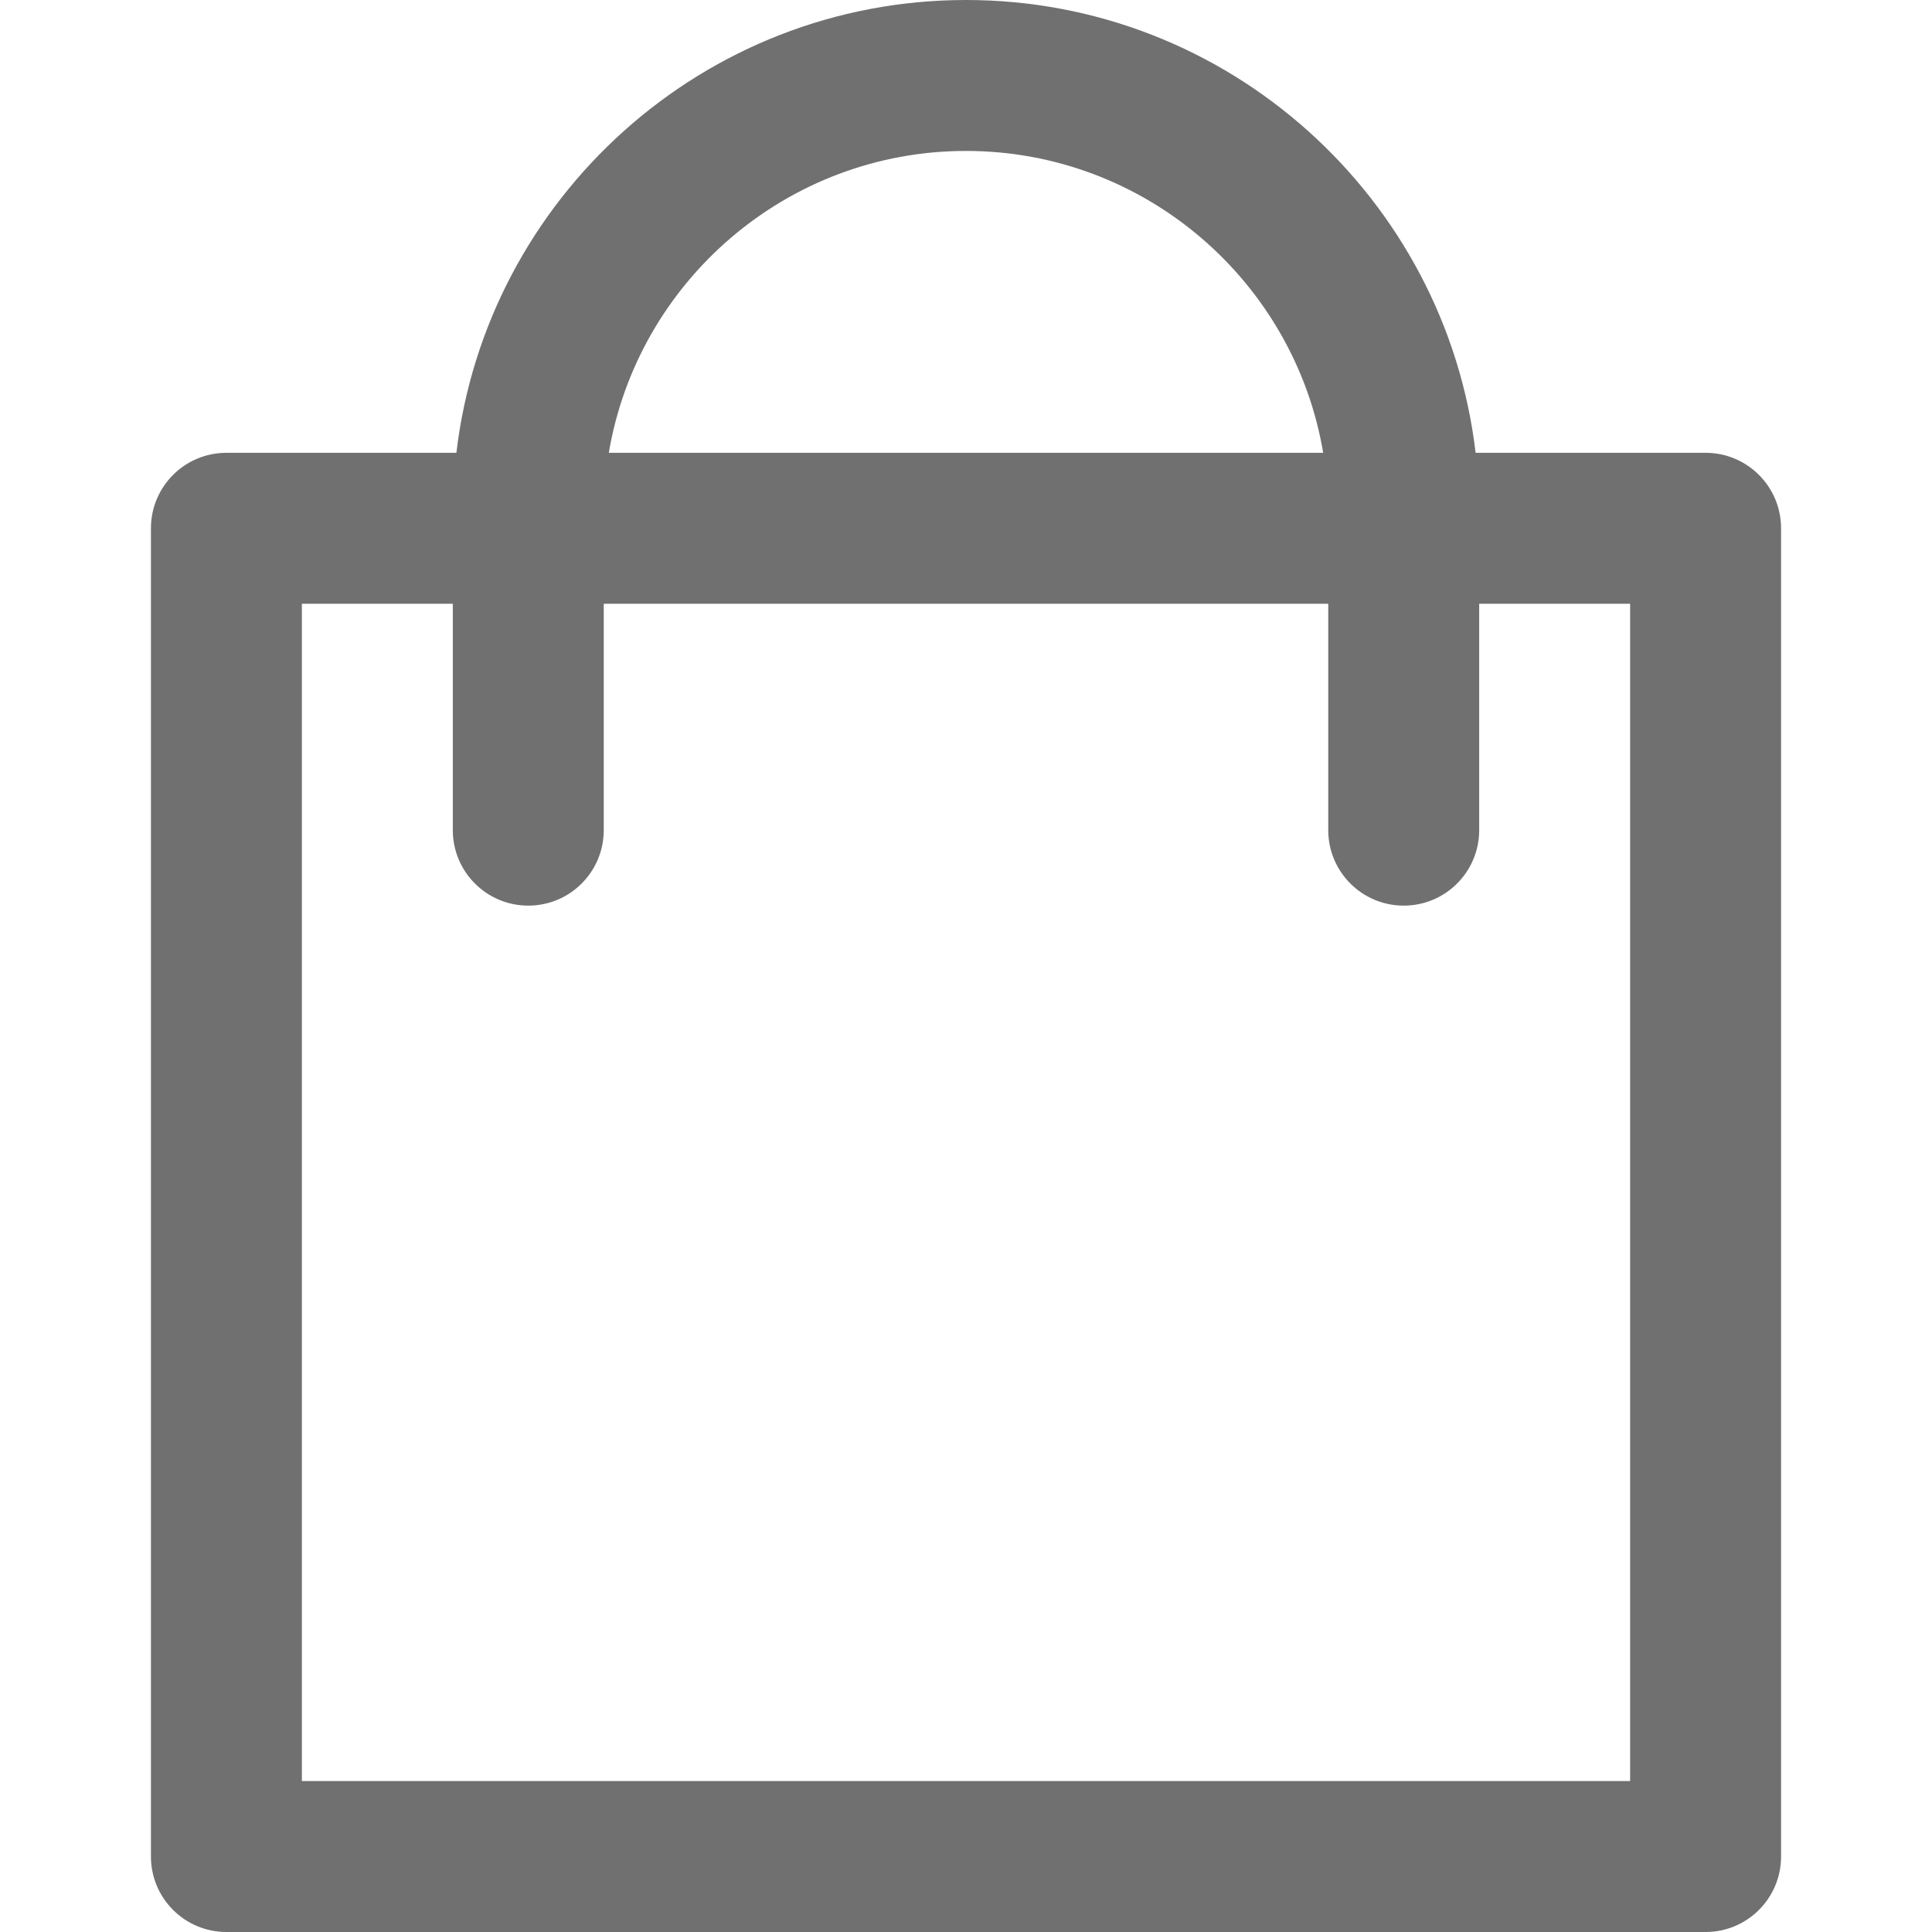
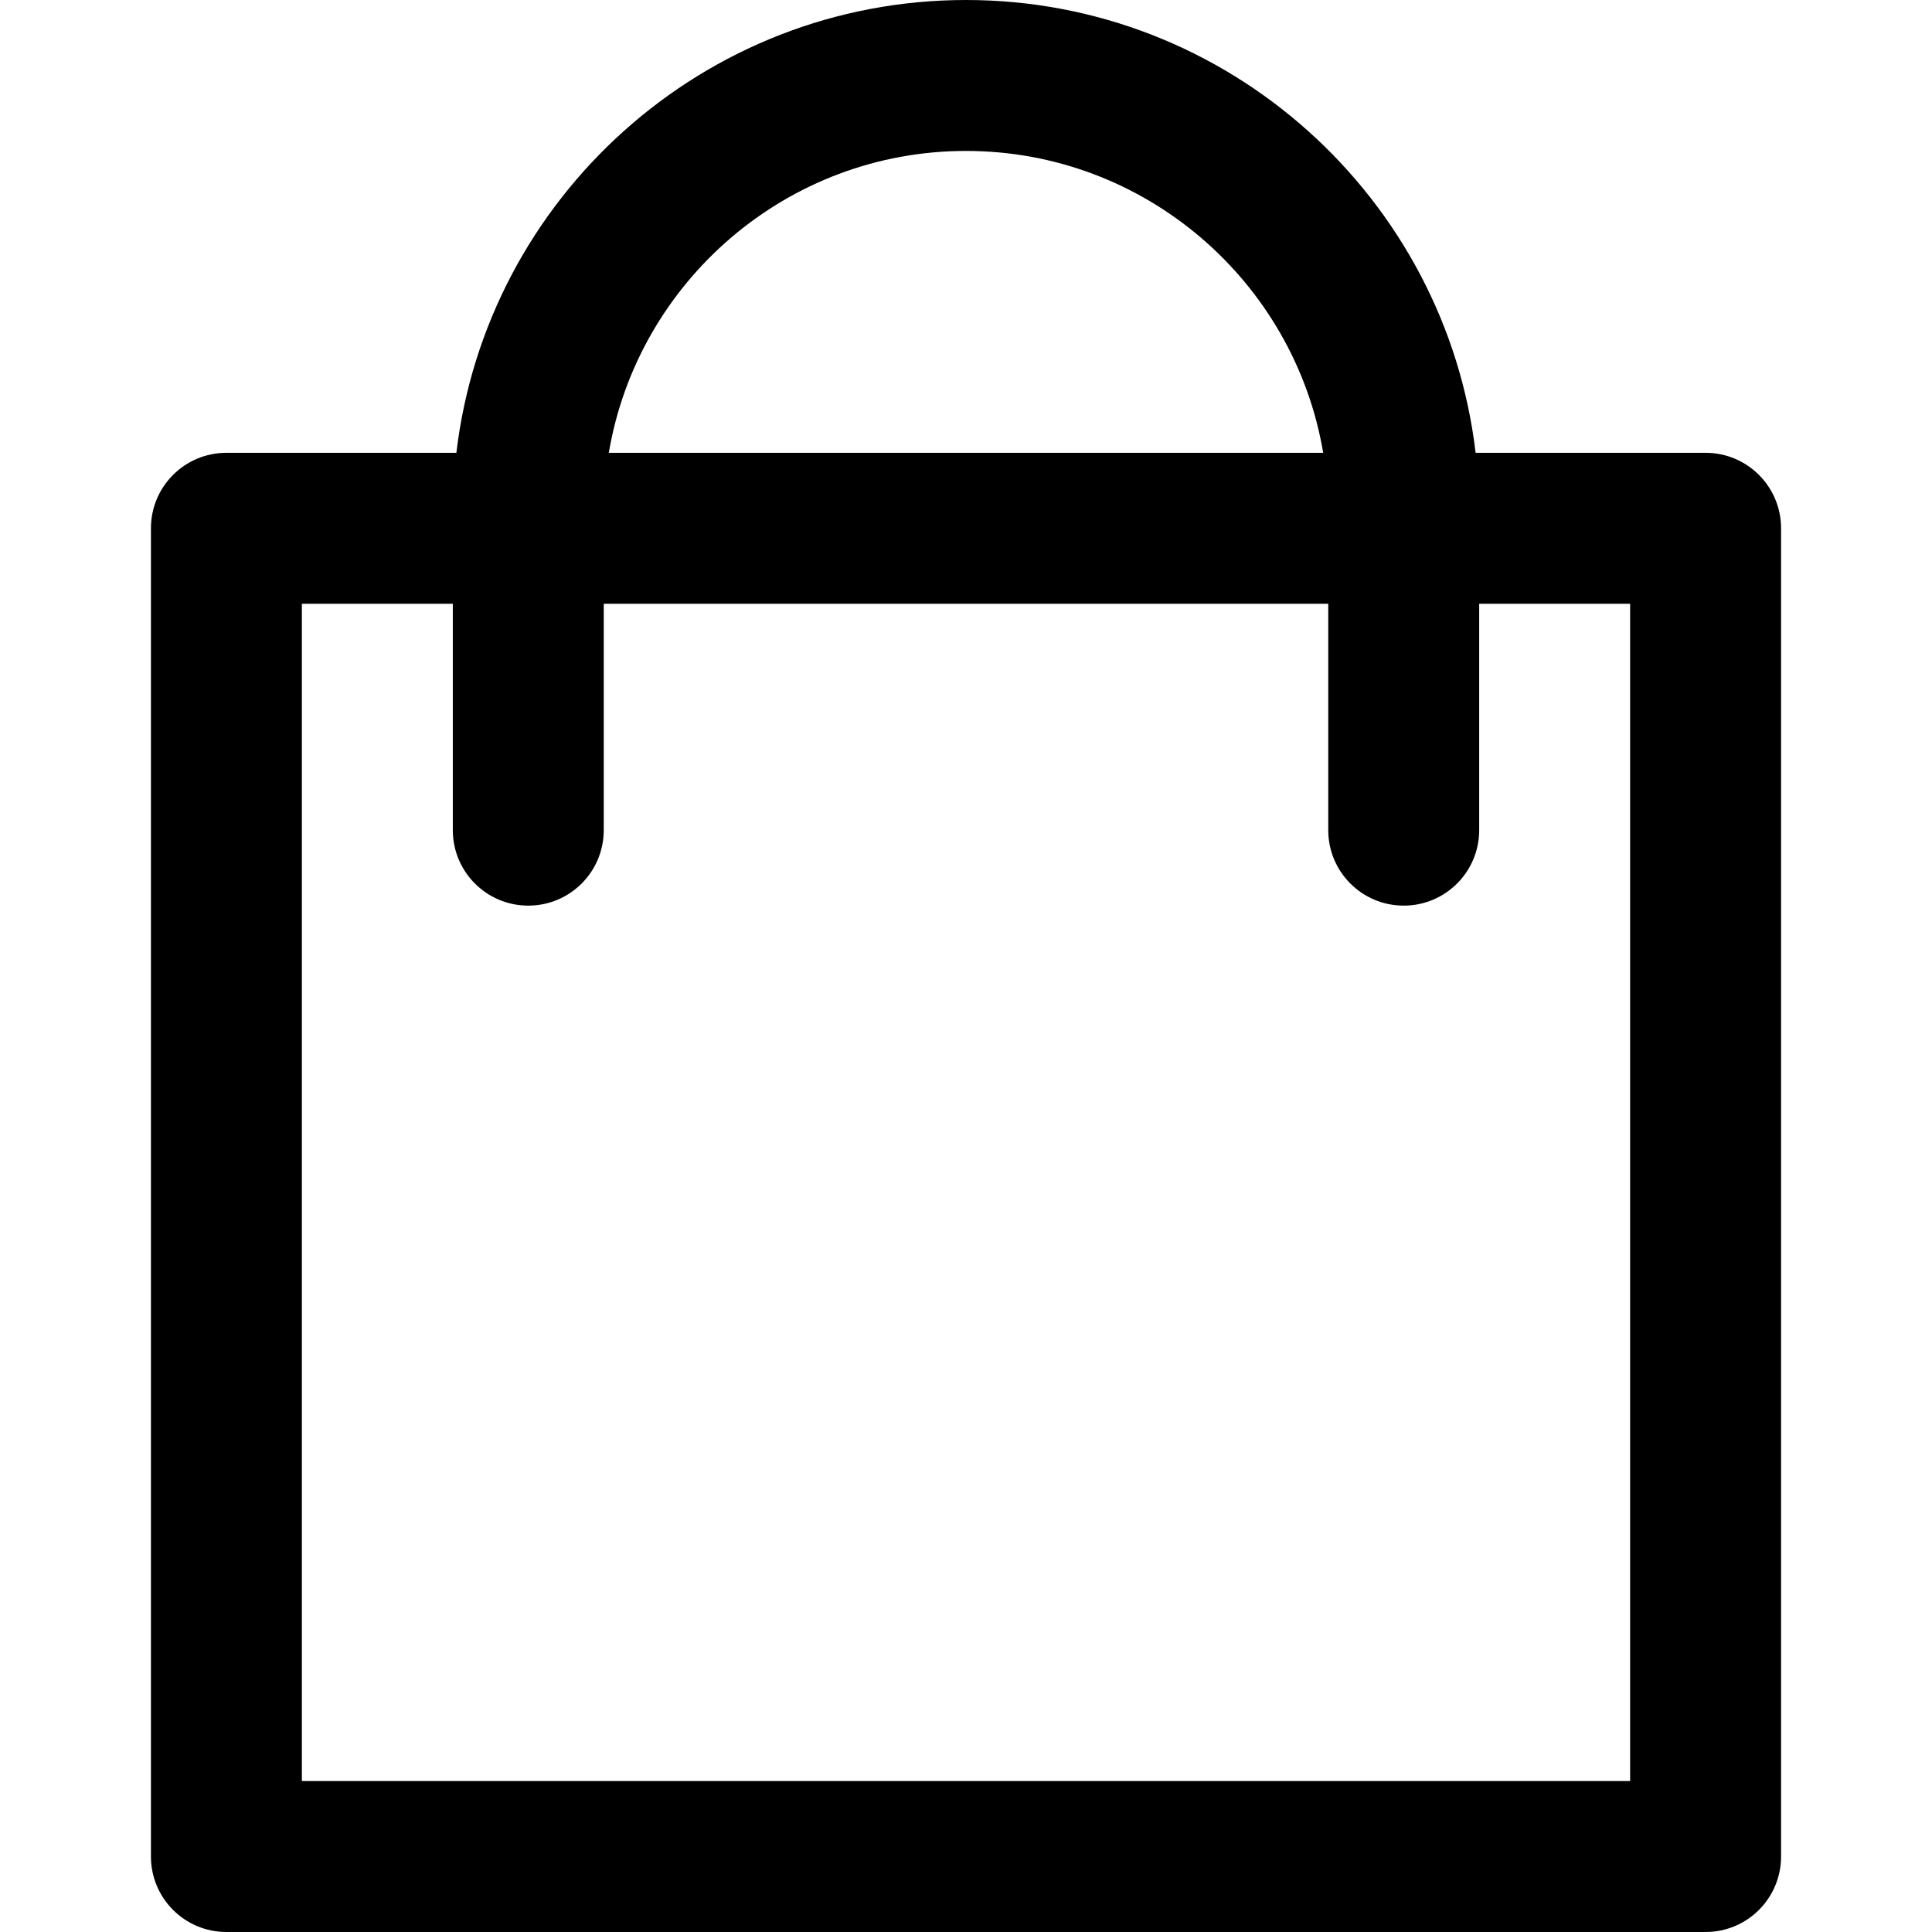
<svg xmlns="http://www.w3.org/2000/svg" id="Capa_1" enable-background="new 0 0 512 512" height="20" viewBox="0 0 512 512" width="20">
  <g>
    <g>
-       <path d="m452 120h-60.946c-7.945-67.478-65.477-120-135.054-120s-127.109 52.522-135.054 120h-60.946c-11.046 0-20 8.954-20 20v352c0 11.046 8.954 20 20 20h392c11.046 0 20-8.954 20-20v-352c0-11.046-8.954-20-20-20zm-196-80c47.484 0 87.019 34.655 94.659 80h-189.318c7.64-45.345 47.175-80 94.659-80zm176 432h-352v-312h40v60c0 11.046 8.954 20 20 20s20-8.954 20-20v-60h192v60c0 11.046 8.954 20 20 20s20-8.954 20-20v-60h40z" data-original="#000000" class="active-path" data-old_color="#000000" fill="#707070" />
+       <path d="m452 120h-60.946c-7.945-67.478-65.477-120-135.054-120s-127.109 52.522-135.054 120h-60.946c-11.046 0-20 8.954-20 20v352c0 11.046 8.954 20 20 20h392c11.046 0 20-8.954 20-20v-352c0-11.046-8.954-20-20-20zm-196-80c47.484 0 87.019 34.655 94.659 80h-189.318c7.64-45.345 47.175-80 94.659-80zm176 432h-352v-312h40v60c0 11.046 8.954 20 20 20s20-8.954 20-20v-60h192v60c0 11.046 8.954 20 20 20s20-8.954 20-20v-60h40z" data-original="#000000" class="active-path" data-old_color="#000000" />
    </g>
  </g>
</svg>
